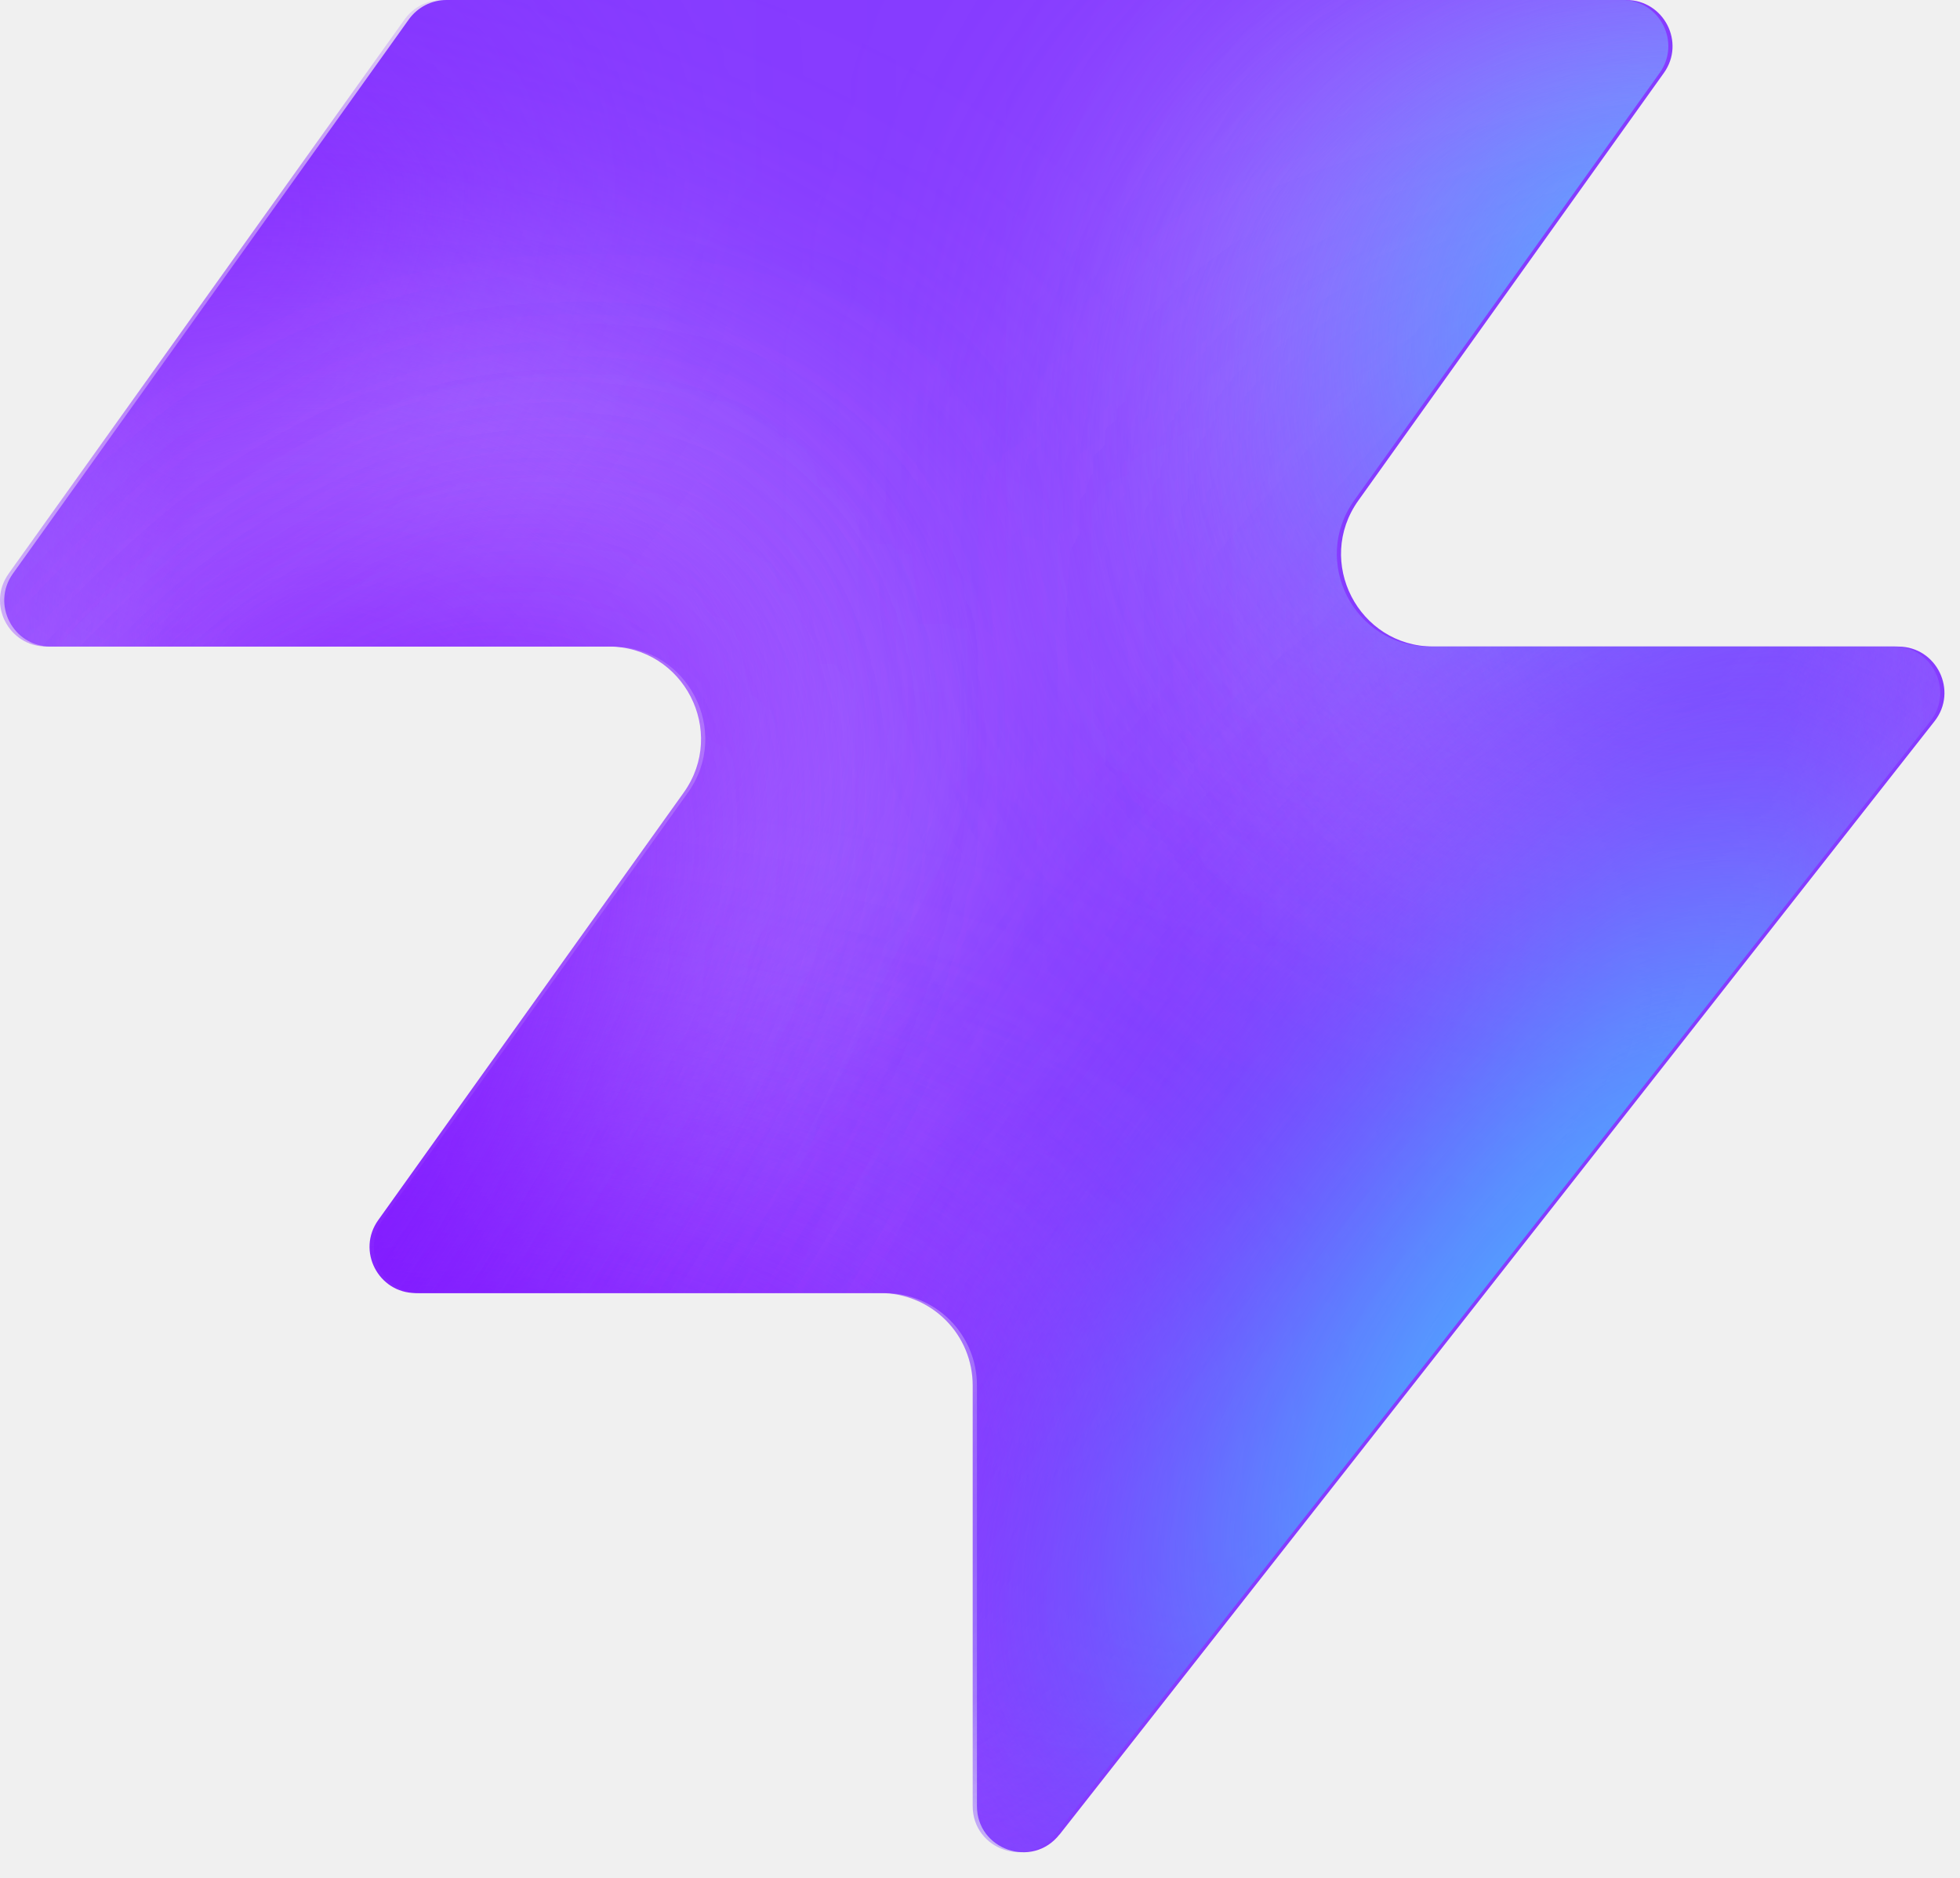
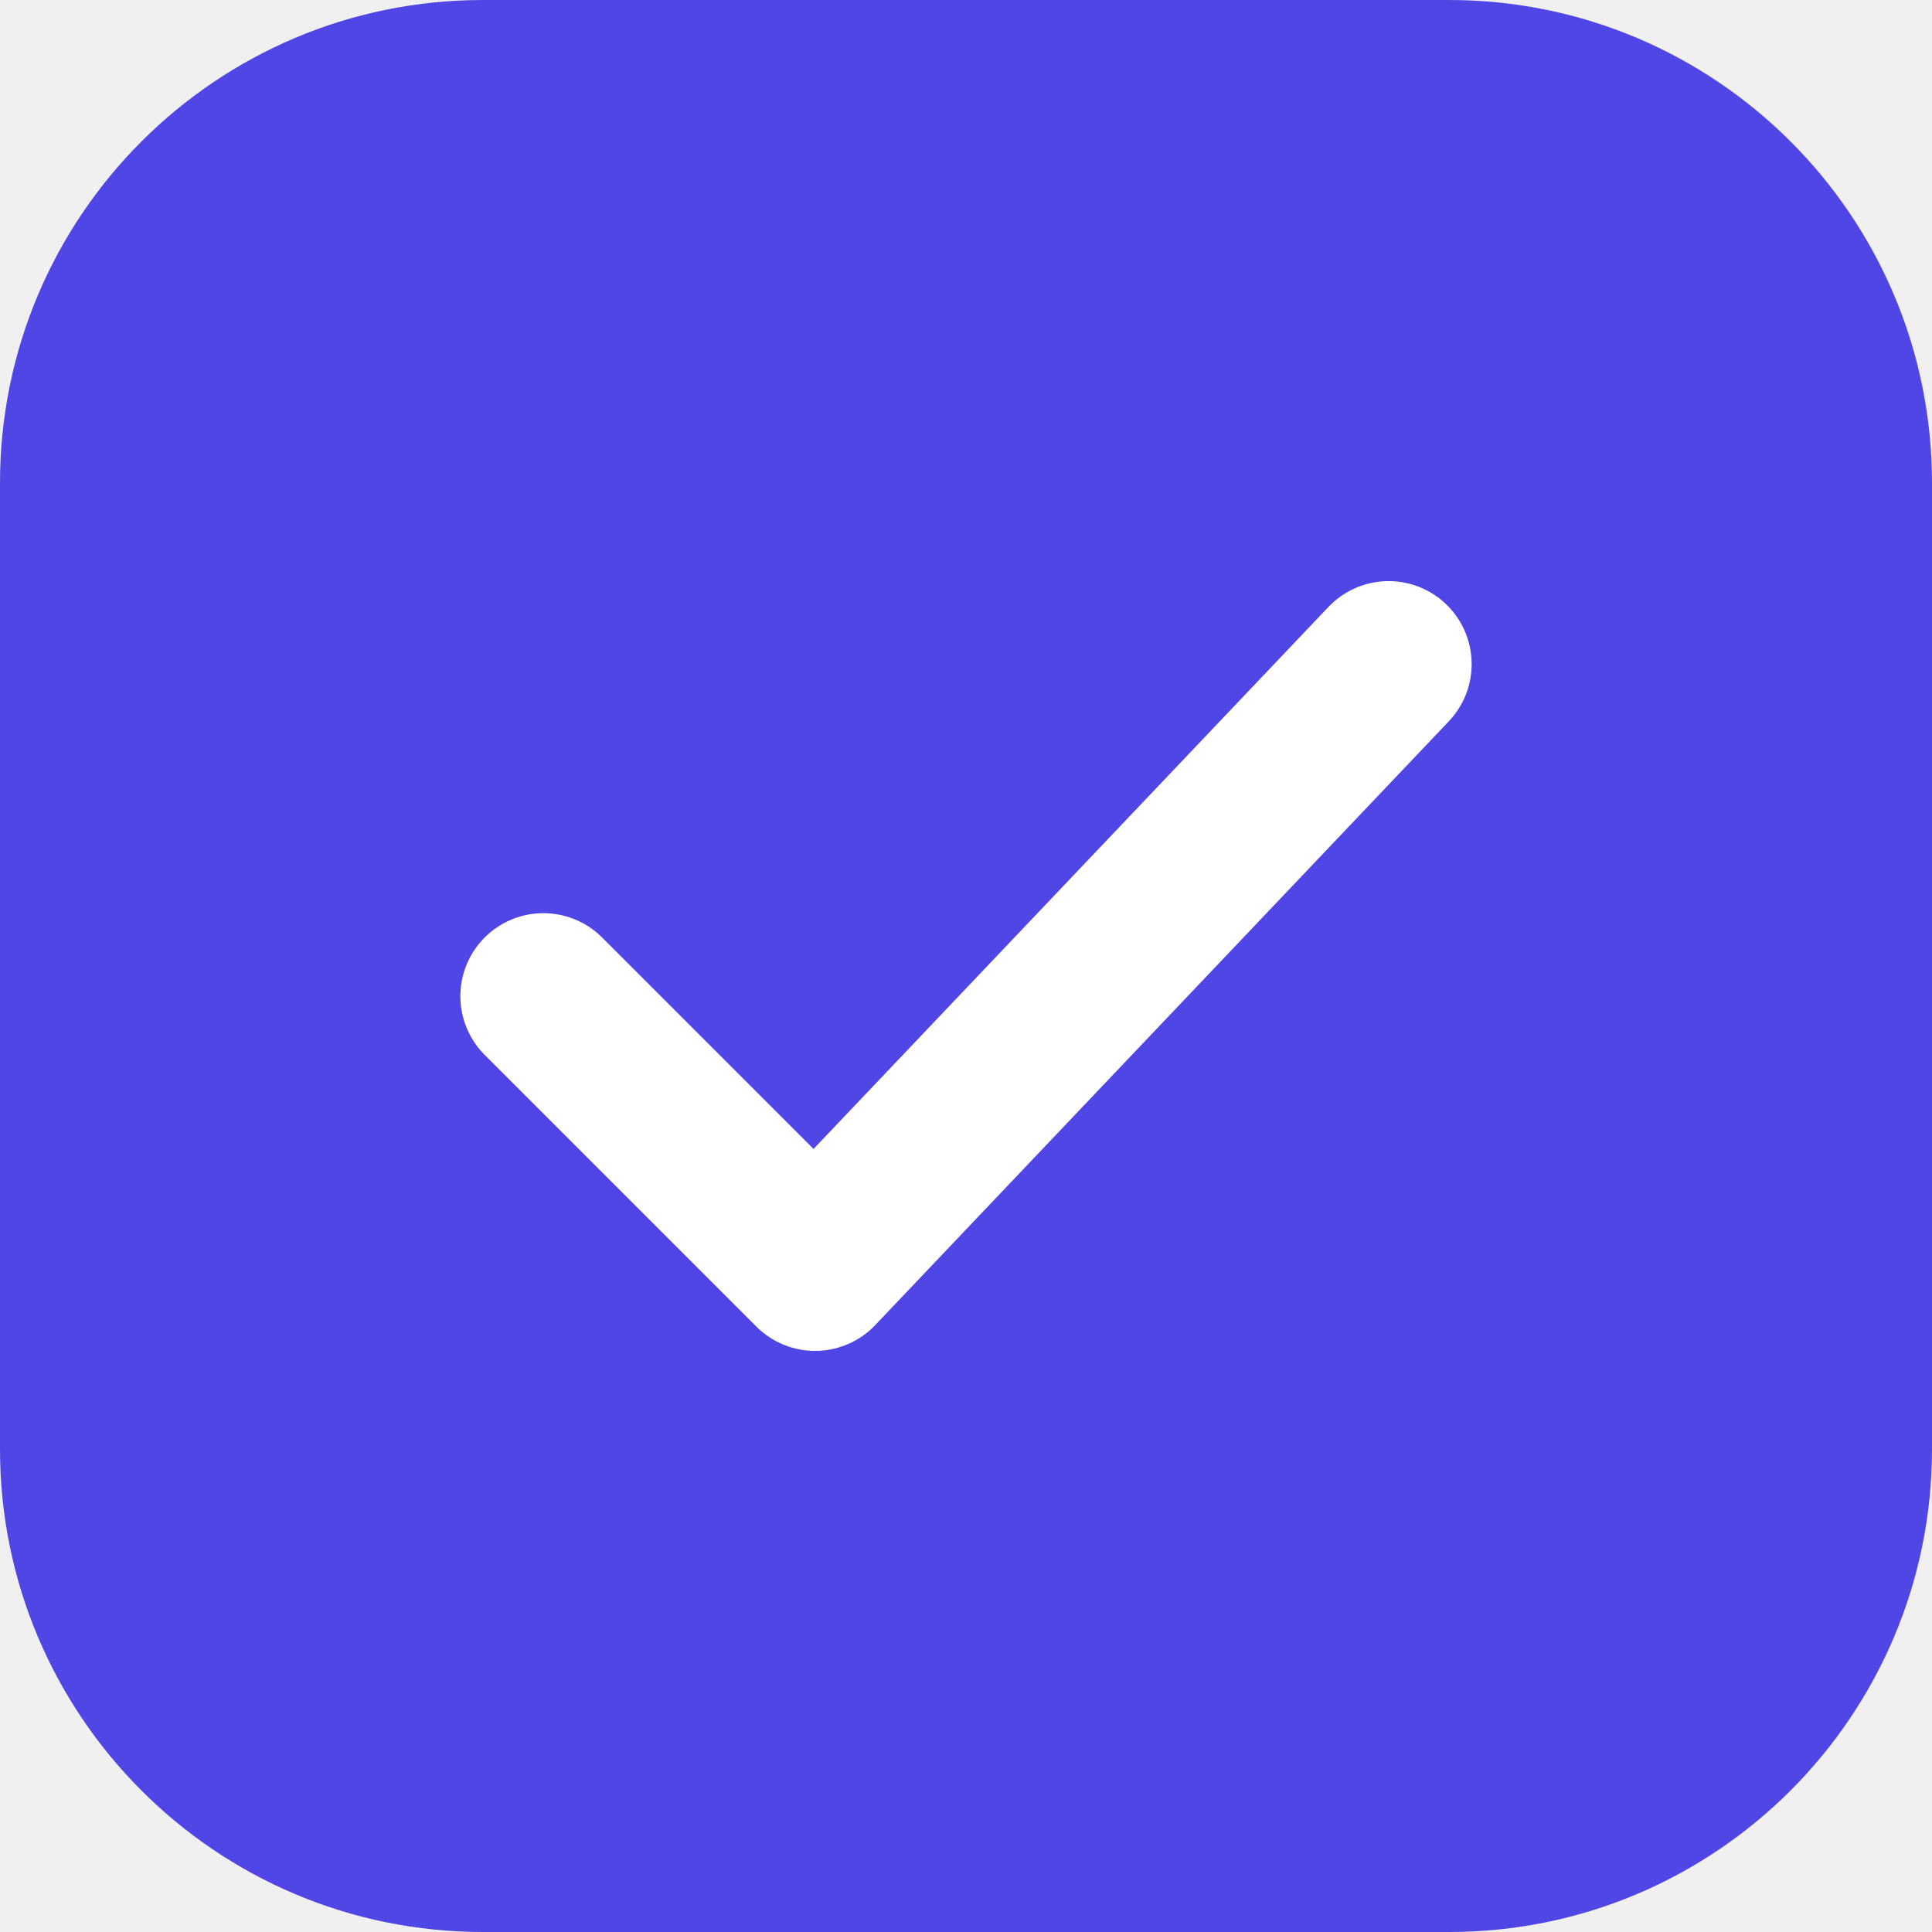
- <svg xmlns="http://www.w3.org/2000/svg" width="48" height="46" fill="none" viewBox="0 0 48 46">
-   <path fill="#863bff" d="M25.946 44.938c-.664.845-2.021.375-2.021-.698V33.937a2.26 2.26 0 0 0-2.262-2.262H10.287c-.92 0-1.456-1.04-.92-1.788l7.48-10.471c1.07-1.497 0-3.578-1.842-3.578H1.237c-.92 0-1.456-1.04-.92-1.788L10.013.474c.214-.297.556-.474.92-.474h28.894c.92 0 1.456 1.04.92 1.788l-7.48 10.471c-1.07 1.498 0 3.579 1.842 3.579h11.377c.943 0 1.473 1.088.89 1.83L25.947 44.94z" style="fill:#863bff;fill:color(display-p3 .525 .23 1);fill-opacity:1" />
-   <mask id="a" width="48" height="46" x="0" y="0" maskUnits="userSpaceOnUse" style="mask-type:alpha">
-     <path fill="#000" d="M25.842 44.938c-.664.844-2.021.375-2.021-.698V33.937a2.26 2.26 0 0 0-2.262-2.262H10.183c-.92 0-1.456-1.04-.92-1.788l7.48-10.471c1.07-1.498 0-3.579-1.842-3.579H1.133c-.92 0-1.456-1.04-.92-1.787L9.91.473c.214-.297.556-.474.92-.474h28.894c.92 0 1.456 1.04.92 1.788l-7.48 10.471c-1.07 1.498 0 3.578 1.842 3.578h11.377c.943 0 1.473 1.088.89 1.832L25.843 44.94z" style="fill:#000;fill-opacity:1" />
-   </mask>
-   <g mask="url(#a)">
-     <g filter="url(#b)">
-       <ellipse cx="5.508" cy="14.704" fill="#ede6ff" rx="5.508" ry="14.704" style="fill:#ede6ff;fill:color(display-p3 .927 .903 1);fill-opacity:1" transform="matrix(.00324 1 1 -.00324 -4.47 31.516)" />
-     </g>
-     <g filter="url(#c)">
-       <ellipse cx="10.399" cy="29.851" fill="#ede6ff" rx="10.399" ry="29.851" style="fill:#ede6ff;fill:color(display-p3 .927 .903 1);fill-opacity:1" transform="matrix(.00324 1 1 -.00324 -39.328 7.883)" />
-     </g>
-     <g filter="url(#d)">
-       <ellipse cx="5.508" cy="30.487" fill="#7e14ff" rx="5.508" ry="30.487" style="fill:#7e14ff;fill:color(display-p3 .492 .077 1);fill-opacity:1" transform="rotate(89.814 -25.913 -14.639)scale(1 -1)" />
-     </g>
-     <g filter="url(#e)">
-       <ellipse cx="5.508" cy="30.599" fill="#7e14ff" rx="5.508" ry="30.599" style="fill:#7e14ff;fill:color(display-p3 .492 .077 1);fill-opacity:1" transform="rotate(89.814 -32.644 -3.334)scale(1 -1)" />
-     </g>
-     <g filter="url(#f)">
-       <ellipse cx="5.508" cy="30.599" fill="#7e14ff" rx="5.508" ry="30.599" style="fill:#7e14ff;fill:color(display-p3 .492 .077 1);fill-opacity:1" transform="matrix(.00324 1 1 -.00324 -34.34 30.47)" />
-     </g>
-     <g filter="url(#g)">
-       <ellipse cx="14.072" cy="22.078" fill="#ede6ff" rx="14.072" ry="22.078" style="fill:#ede6ff;fill:color(display-p3 .927 .903 1);fill-opacity:1" transform="rotate(93.35 24.506 48.493)scale(-1 1)" />
-     </g>
-     <g filter="url(#h)">
-       <ellipse cx="3.47" cy="21.501" fill="#7e14ff" rx="3.47" ry="21.501" style="fill:#7e14ff;fill:color(display-p3 .492 .077 1);fill-opacity:1" transform="rotate(89.009 28.708 47.59)scale(-1 1)" />
-     </g>
-     <g filter="url(#i)">
-       <ellipse cx="3.47" cy="21.501" fill="#7e14ff" rx="3.47" ry="21.501" style="fill:#7e14ff;fill:color(display-p3 .492 .077 1);fill-opacity:1" transform="rotate(89.009 28.708 47.59)scale(-1 1)" />
-     </g>
-     <g filter="url(#j)">
-       <ellipse cx=".387" cy="8.972" fill="#7e14ff" rx="4.407" ry="29.108" style="fill:#7e14ff;fill:color(display-p3 .492 .077 1);fill-opacity:1" transform="rotate(39.51 .387 8.972)" />
-     </g>
-     <g filter="url(#k)">
-       <ellipse cx="47.523" cy="-6.092" fill="#7e14ff" rx="4.407" ry="29.108" style="fill:#7e14ff;fill:color(display-p3 .492 .077 1);fill-opacity:1" transform="rotate(37.892 47.523 -6.092)" />
-     </g>
-     <g filter="url(#l)">
-       <ellipse cx="41.412" cy="6.333" fill="#47bfff" rx="5.971" ry="9.665" style="fill:#47bfff;fill:color(display-p3 .28 .748 1);fill-opacity:1" transform="rotate(37.892 41.412 6.333)" />
-     </g>
-     <g filter="url(#m)">
-       <ellipse cx="-1.879" cy="38.332" fill="#7e14ff" rx="4.407" ry="29.108" style="fill:#7e14ff;fill:color(display-p3 .492 .077 1);fill-opacity:1" transform="rotate(37.892 -1.88 38.332)" />
-     </g>
-     <g filter="url(#n)">
-       <ellipse cx="-1.879" cy="38.332" fill="#7e14ff" rx="4.407" ry="29.108" style="fill:#7e14ff;fill:color(display-p3 .492 .077 1);fill-opacity:1" transform="rotate(37.892 -1.88 38.332)" />
-     </g>
-     <g filter="url(#o)">
-       <ellipse cx="35.651" cy="29.907" fill="#7e14ff" rx="4.407" ry="29.108" style="fill:#7e14ff;fill:color(display-p3 .492 .077 1);fill-opacity:1" transform="rotate(37.892 35.651 29.907)" />
-     </g>
-     <g filter="url(#p)">
-       <ellipse cx="38.418" cy="32.4" fill="#47bfff" rx="5.971" ry="15.297" style="fill:#47bfff;fill:color(display-p3 .28 .748 1);fill-opacity:1" transform="rotate(37.892 38.418 32.4)" />
-     </g>
-   </g>
-   <defs>
-     <filter id="b" width="60.045" height="41.654" x="-19.77" y="16.149" color-interpolation-filters="sRGB" filterUnits="userSpaceOnUse">
-       <feFlood flood-opacity="0" result="BackgroundImageFix" />
-       <feBlend in="SourceGraphic" in2="BackgroundImageFix" result="shape" />
-       <feGaussianBlur result="effect1_foregroundBlur_2002_17158" stdDeviation="7.659" />
-     </filter>
-     <filter id="c" width="90.34" height="51.437" x="-54.613" y="-7.533" color-interpolation-filters="sRGB" filterUnits="userSpaceOnUse">
-       <feFlood flood-opacity="0" result="BackgroundImageFix" />
-       <feBlend in="SourceGraphic" in2="BackgroundImageFix" result="shape" />
-       <feGaussianBlur result="effect1_foregroundBlur_2002_17158" stdDeviation="7.659" />
-     </filter>
-     <filter id="d" width="79.355" height="29.4" x="-49.64" y="2.03" color-interpolation-filters="sRGB" filterUnits="userSpaceOnUse">
-       <feFlood flood-opacity="0" result="BackgroundImageFix" />
-       <feBlend in="SourceGraphic" in2="BackgroundImageFix" result="shape" />
-       <feGaussianBlur result="effect1_foregroundBlur_2002_17158" stdDeviation="4.596" />
-     </filter>
-     <filter id="e" width="79.579" height="29.4" x="-45.045" y="20.029" color-interpolation-filters="sRGB" filterUnits="userSpaceOnUse">
-       <feFlood flood-opacity="0" result="BackgroundImageFix" />
-       <feBlend in="SourceGraphic" in2="BackgroundImageFix" result="shape" />
-       <feGaussianBlur result="effect1_foregroundBlur_2002_17158" stdDeviation="4.596" />
-     </filter>
-     <filter id="f" width="79.579" height="29.4" x="-43.513" y="21.178" color-interpolation-filters="sRGB" filterUnits="userSpaceOnUse">
-       <feFlood flood-opacity="0" result="BackgroundImageFix" />
-       <feBlend in="SourceGraphic" in2="BackgroundImageFix" result="shape" />
-       <feGaussianBlur result="effect1_foregroundBlur_2002_17158" stdDeviation="4.596" />
-     </filter>
-     <filter id="g" width="74.749" height="58.852" x="15.756" y="-17.901" color-interpolation-filters="sRGB" filterUnits="userSpaceOnUse">
-       <feFlood flood-opacity="0" result="BackgroundImageFix" />
-       <feBlend in="SourceGraphic" in2="BackgroundImageFix" result="shape" />
-       <feGaussianBlur result="effect1_foregroundBlur_2002_17158" stdDeviation="7.659" />
-     </filter>
-     <filter id="h" width="61.377" height="25.362" x="23.548" y="2.284" color-interpolation-filters="sRGB" filterUnits="userSpaceOnUse">
-       <feFlood flood-opacity="0" result="BackgroundImageFix" />
-       <feBlend in="SourceGraphic" in2="BackgroundImageFix" result="shape" />
-       <feGaussianBlur result="effect1_foregroundBlur_2002_17158" stdDeviation="4.596" />
-     </filter>
-     <filter id="i" width="61.377" height="25.362" x="23.548" y="2.284" color-interpolation-filters="sRGB" filterUnits="userSpaceOnUse">
-       <feFlood flood-opacity="0" result="BackgroundImageFix" />
-       <feBlend in="SourceGraphic" in2="BackgroundImageFix" result="shape" />
-       <feGaussianBlur result="effect1_foregroundBlur_2002_17158" stdDeviation="4.596" />
-     </filter>
-     <filter id="j" width="56.045" height="63.649" x="-27.636" y="-22.853" color-interpolation-filters="sRGB" filterUnits="userSpaceOnUse">
-       <feFlood flood-opacity="0" result="BackgroundImageFix" />
-       <feBlend in="SourceGraphic" in2="BackgroundImageFix" result="shape" />
-       <feGaussianBlur result="effect1_foregroundBlur_2002_17158" stdDeviation="4.596" />
-     </filter>
-     <filter id="k" width="54.814" height="64.646" x="20.116" y="-38.415" color-interpolation-filters="sRGB" filterUnits="userSpaceOnUse">
-       <feFlood flood-opacity="0" result="BackgroundImageFix" />
-       <feBlend in="SourceGraphic" in2="BackgroundImageFix" result="shape" />
-       <feGaussianBlur result="effect1_foregroundBlur_2002_17158" stdDeviation="4.596" />
-     </filter>
-     <filter id="l" width="33.541" height="35.313" x="24.641" y="-11.323" color-interpolation-filters="sRGB" filterUnits="userSpaceOnUse">
-       <feFlood flood-opacity="0" result="BackgroundImageFix" />
-       <feBlend in="SourceGraphic" in2="BackgroundImageFix" result="shape" />
-       <feGaussianBlur result="effect1_foregroundBlur_2002_17158" stdDeviation="4.596" />
-     </filter>
-     <filter id="m" width="54.814" height="64.646" x="-29.286" y="6.009" color-interpolation-filters="sRGB" filterUnits="userSpaceOnUse">
-       <feFlood flood-opacity="0" result="BackgroundImageFix" />
-       <feBlend in="SourceGraphic" in2="BackgroundImageFix" result="shape" />
-       <feGaussianBlur result="effect1_foregroundBlur_2002_17158" stdDeviation="4.596" />
-     </filter>
-     <filter id="n" width="54.814" height="64.646" x="-29.286" y="6.009" color-interpolation-filters="sRGB" filterUnits="userSpaceOnUse">
-       <feFlood flood-opacity="0" result="BackgroundImageFix" />
-       <feBlend in="SourceGraphic" in2="BackgroundImageFix" result="shape" />
-       <feGaussianBlur result="effect1_foregroundBlur_2002_17158" stdDeviation="4.596" />
-     </filter>
-     <filter id="o" width="54.814" height="64.646" x="8.244" y="-2.416" color-interpolation-filters="sRGB" filterUnits="userSpaceOnUse">
-       <feFlood flood-opacity="0" result="BackgroundImageFix" />
-       <feBlend in="SourceGraphic" in2="BackgroundImageFix" result="shape" />
-       <feGaussianBlur result="effect1_foregroundBlur_2002_17158" stdDeviation="4.596" />
-     </filter>
-     <filter id="p" width="39.409" height="43.623" x="18.713" y="10.588" color-interpolation-filters="sRGB" filterUnits="userSpaceOnUse">
-       <feFlood flood-opacity="0" result="BackgroundImageFix" />
-       <feBlend in="SourceGraphic" in2="BackgroundImageFix" result="shape" />
-       <feGaussianBlur result="effect1_foregroundBlur_2002_17158" stdDeviation="4.596" />
-     </filter>
-   </defs>
+ <svg xmlns="http://www.w3.org/2000/svg" width="32" height="32" viewBox="0 0 32 32">
+   <rect width="32" height="32" rx="8" fill="#4f46e5" />
+   <path d="M9 16.5l4.5 4.5L23 11" stroke="#ffffff" stroke-width="2.75" stroke-linecap="round" stroke-linejoin="round" fill="none" />
</svg>
